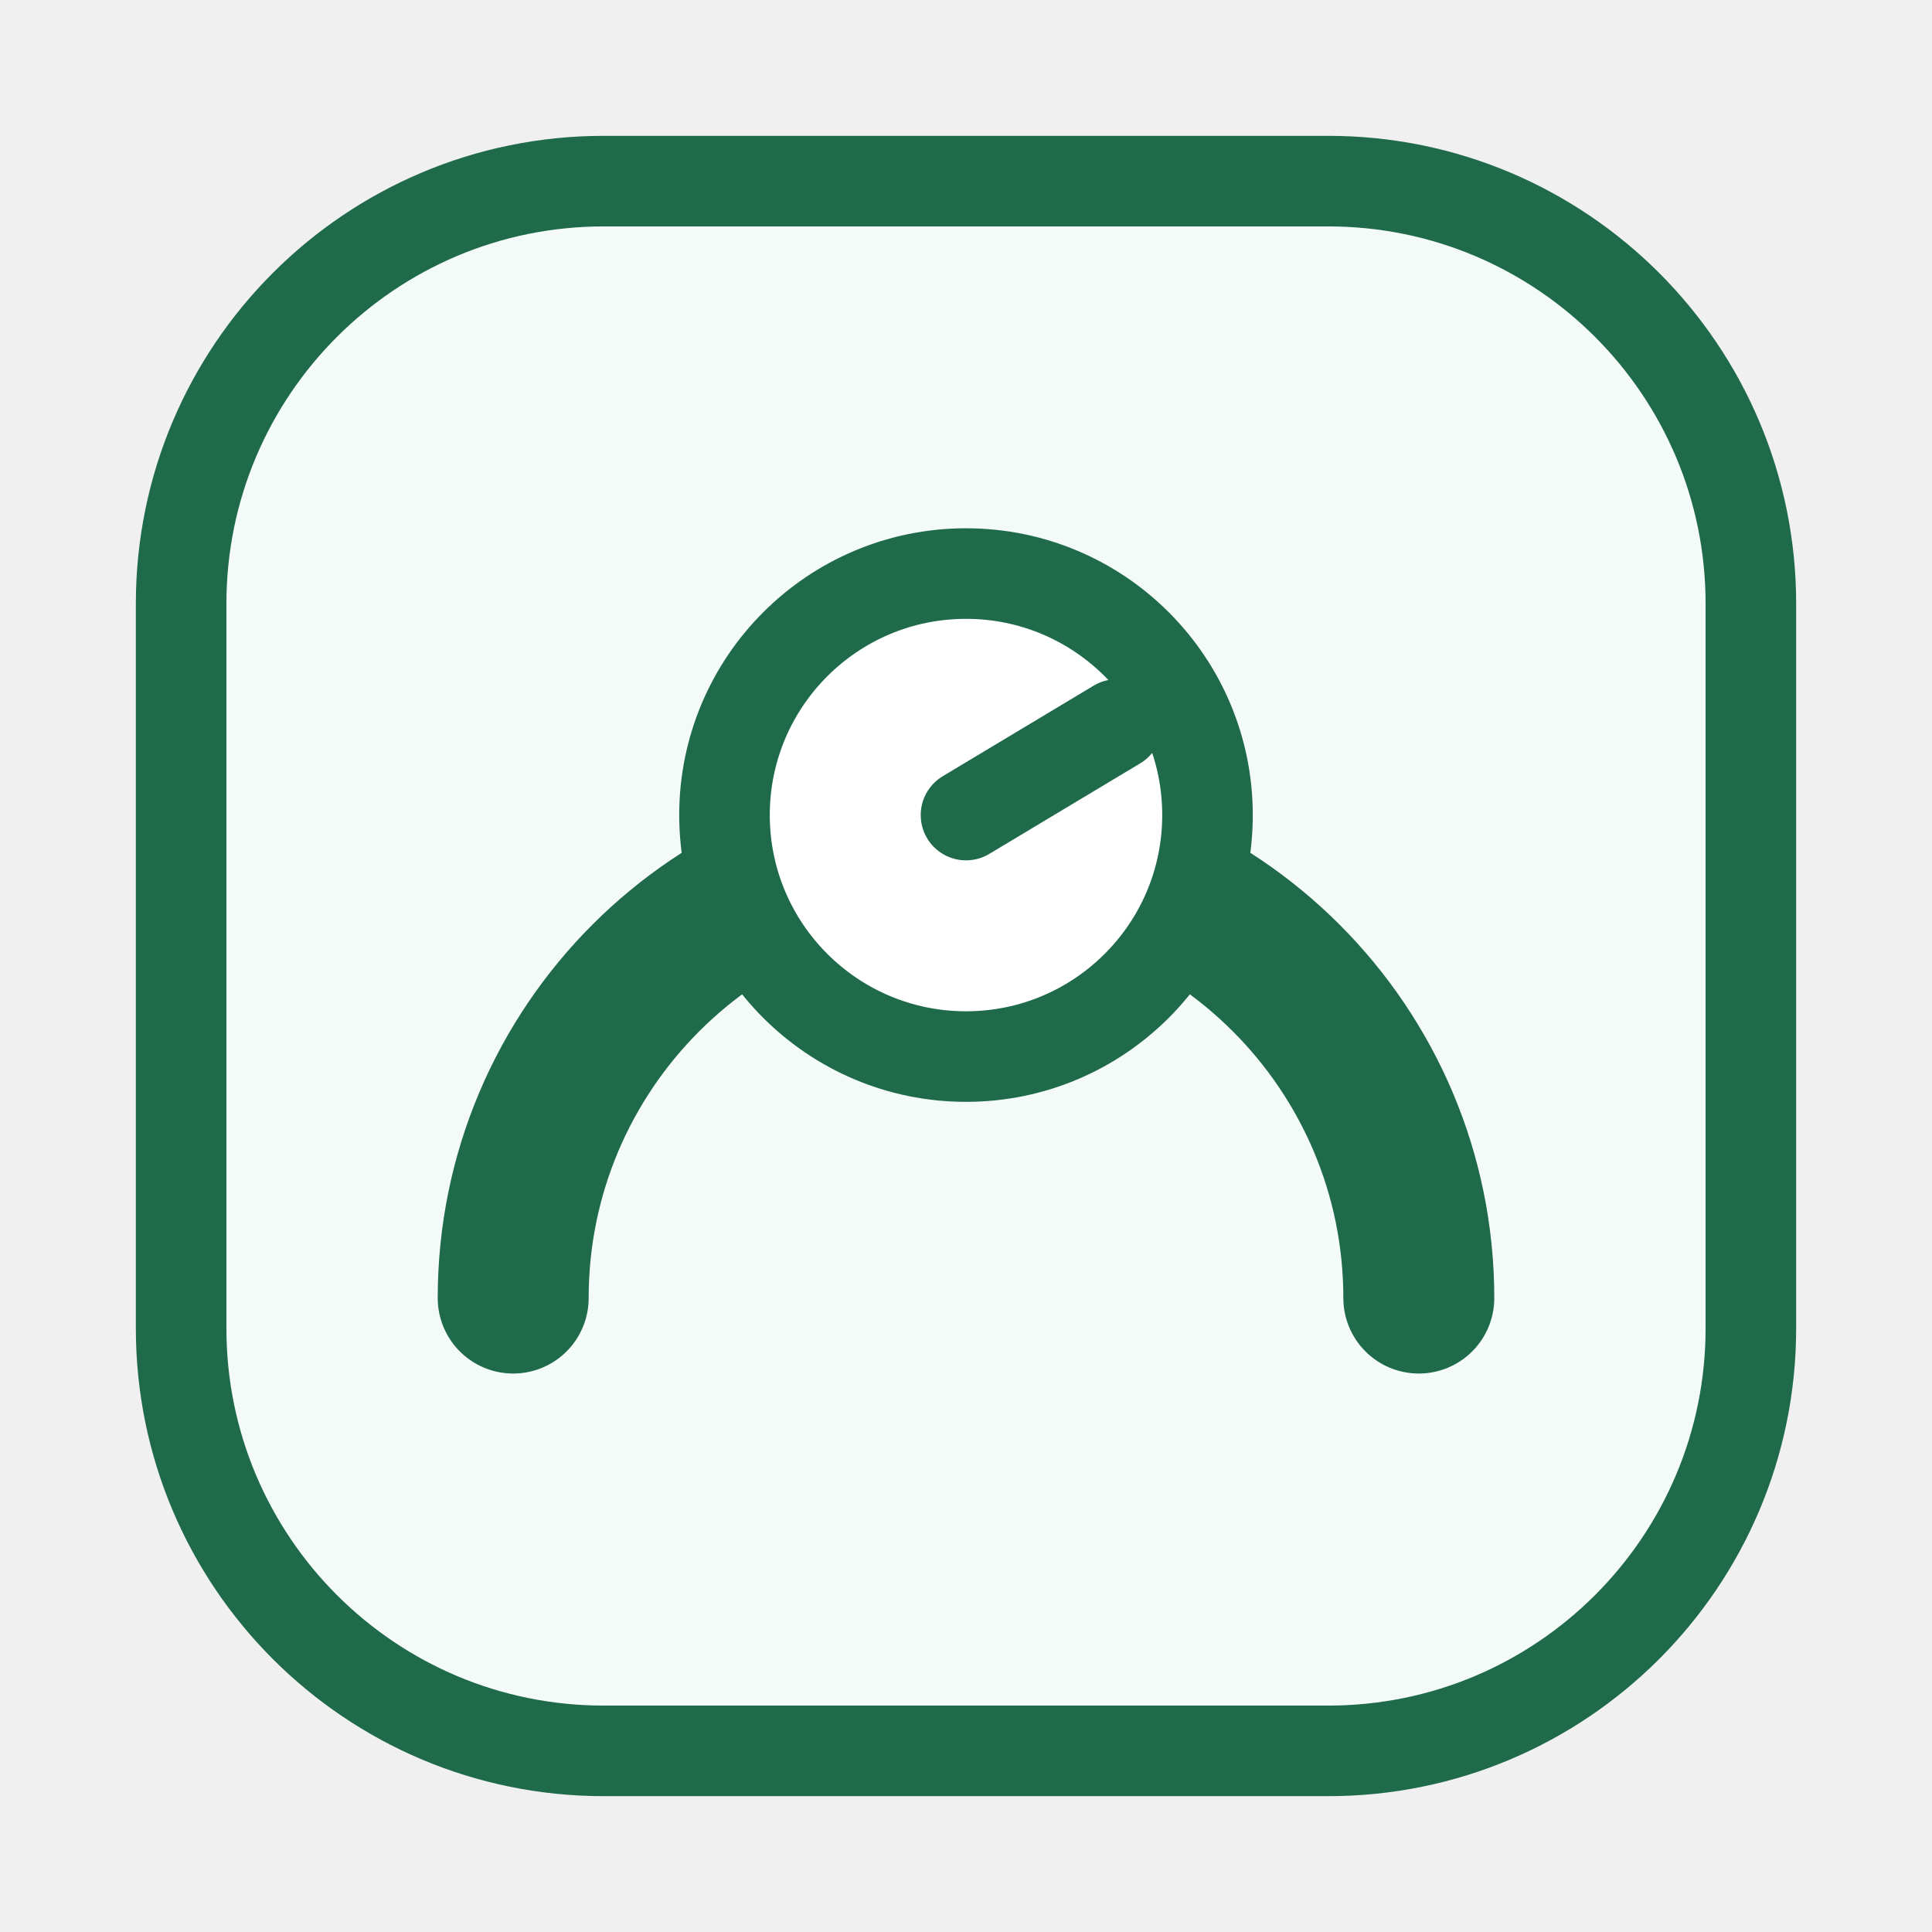
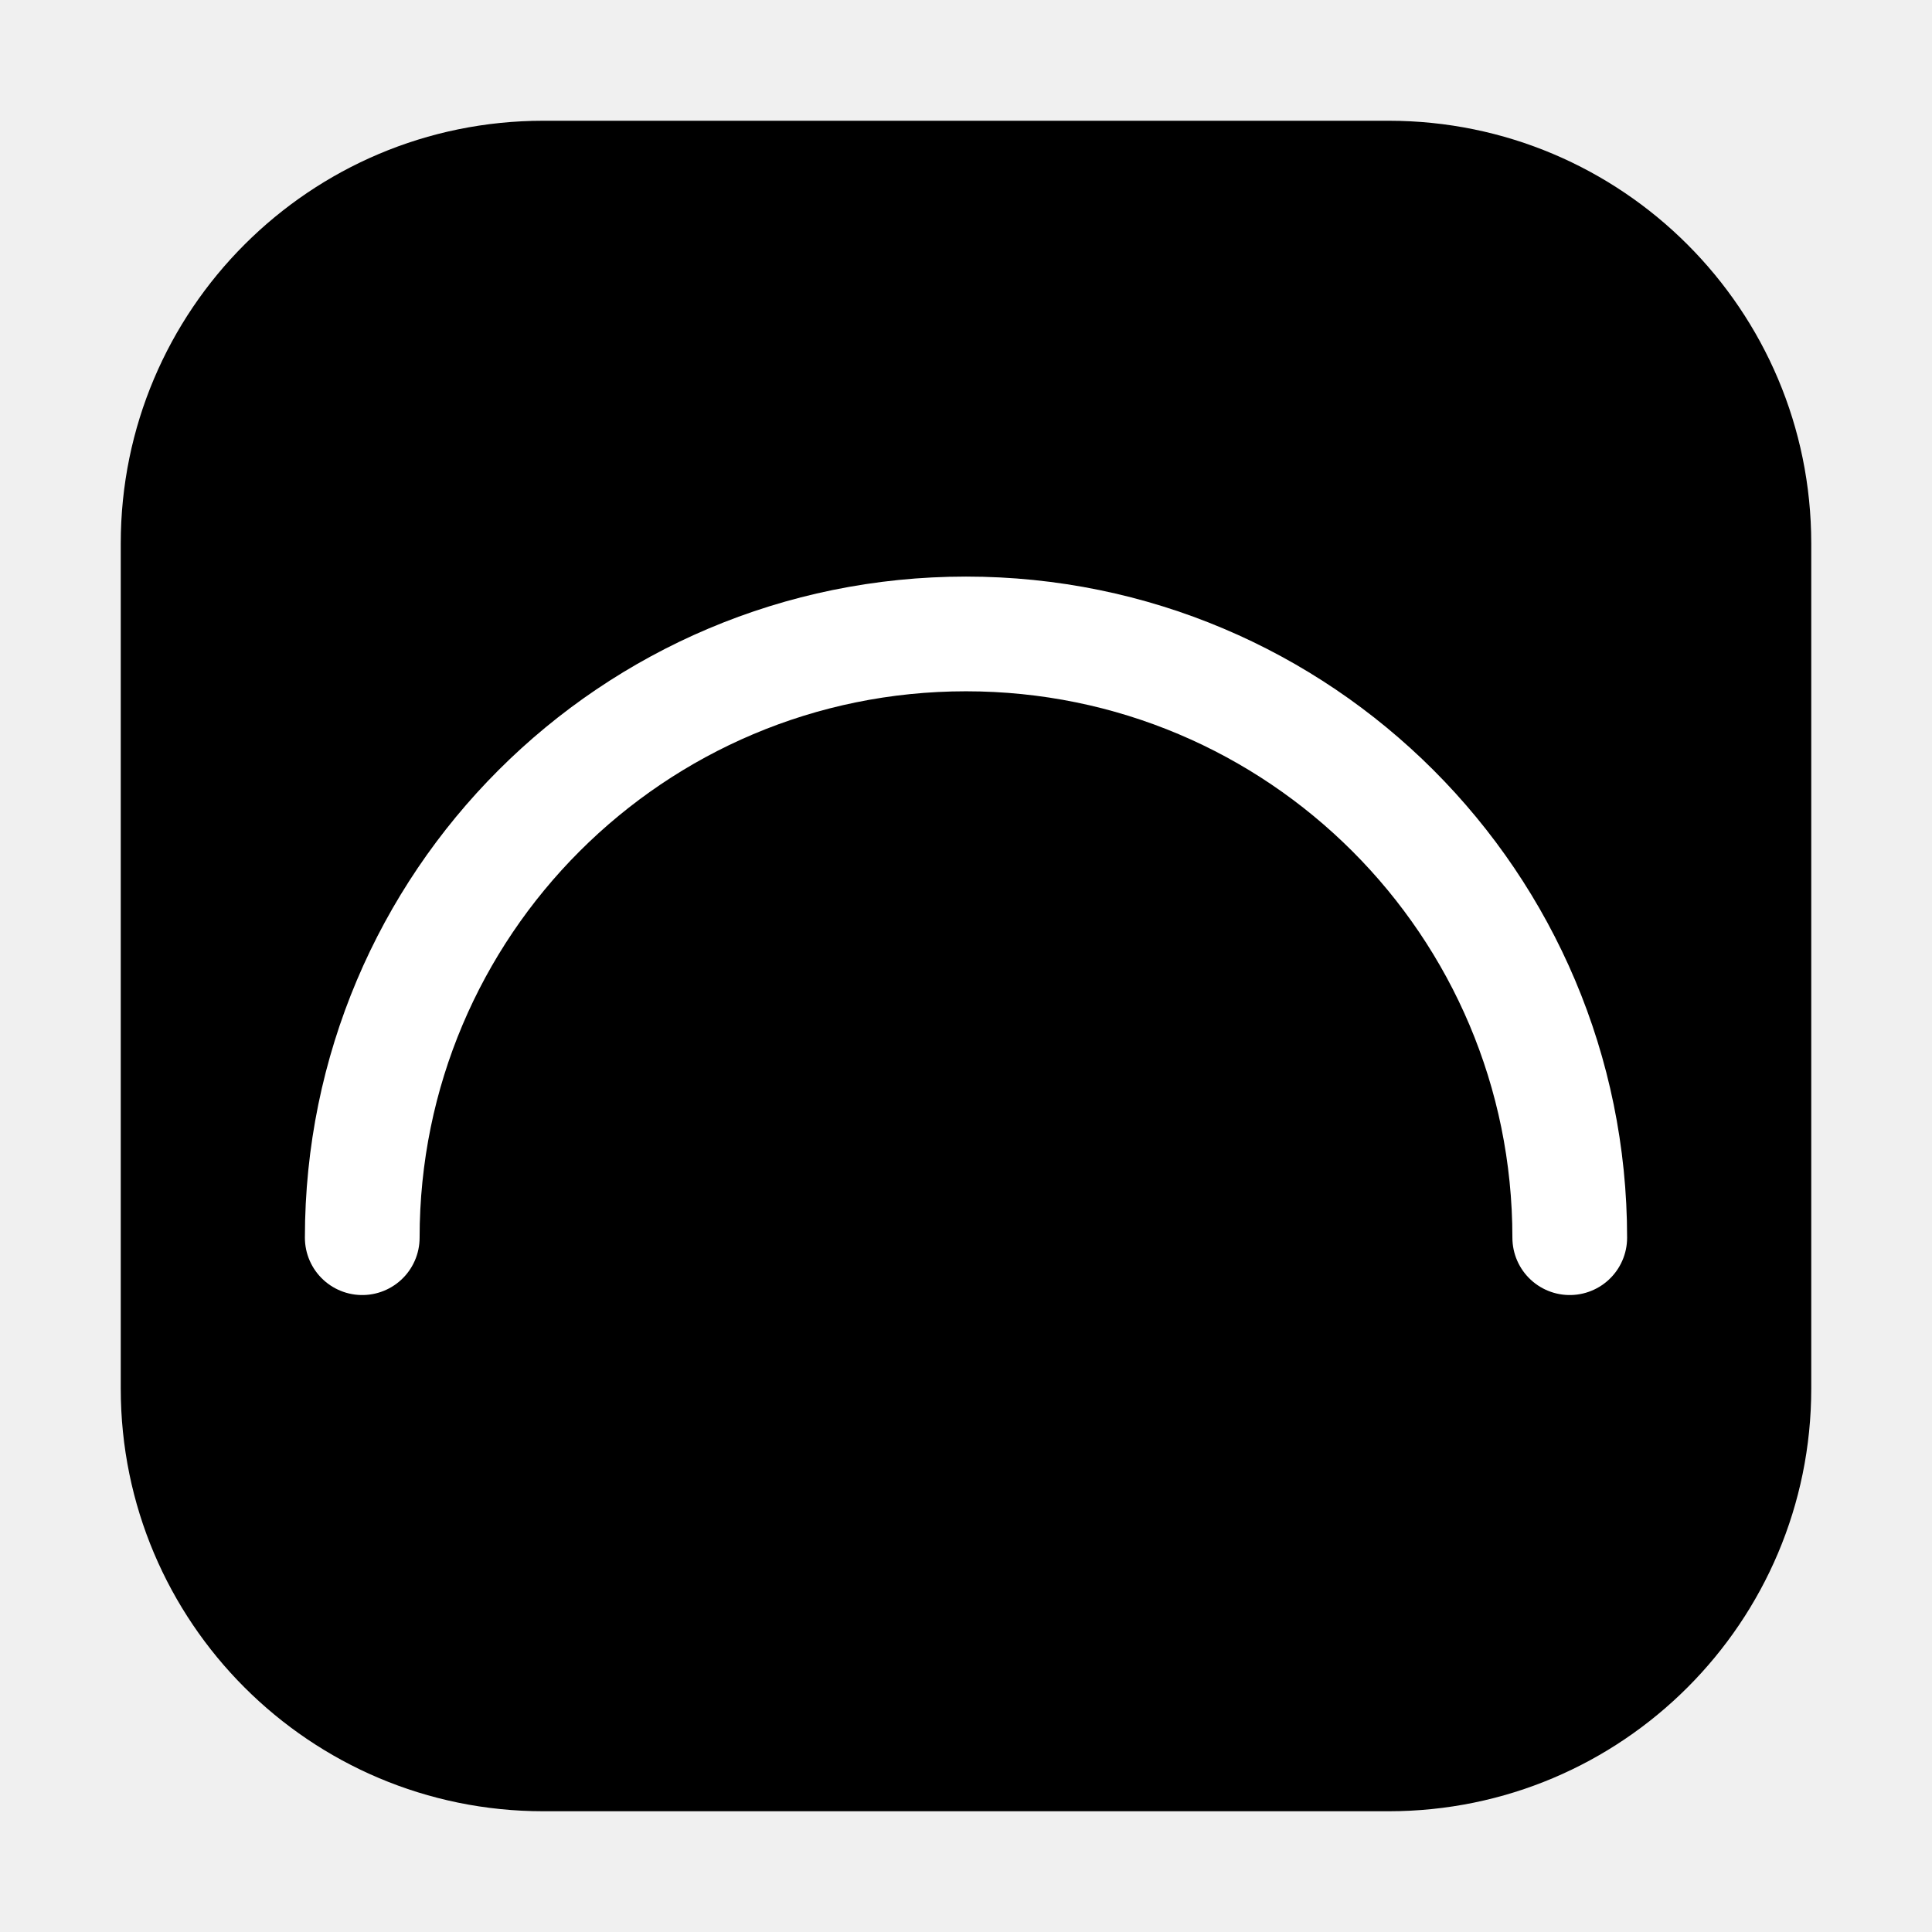
- <svg xmlns="http://www.w3.org/2000/svg" viewBox="0 0 64 64" width="64" height="64" role="img" aria-label="Scale icon">
-   <rect x="6" y="6" width="52" height="52" rx="14" fill="#F3FAF7" stroke="#1F6A4A" stroke-width="3" />
-   <path d="M17 43c0-8.28 6.72-15 15-15s15 6.72 15 15" fill="none" stroke="#1F6A4A" stroke-width="5" stroke-linecap="round" />
-   <circle cx="32" cy="27" r="8" fill="#FFFFFF" stroke="#1F6A4A" stroke-width="3" />
-   <path d="M32 27l5-3" stroke="#1F6A4A" stroke-width="3" stroke-linecap="round" />
+ <svg xmlns="http://www.w3.org/2000/svg" viewBox="0 0 64 64" width="100" height="100" role="img" aria-label="Minimal semicircle icon">
+   <rect x="4" y="4" width="56" height="56" rx="14" fill="#000000" />
+   <path d="M12 41c0-11.05 8.95-20 20-20s20 8.95 20 20" fill="none" stroke="#FFFFFF" stroke-width="3.8" stroke-linecap="round" />
</svg>
